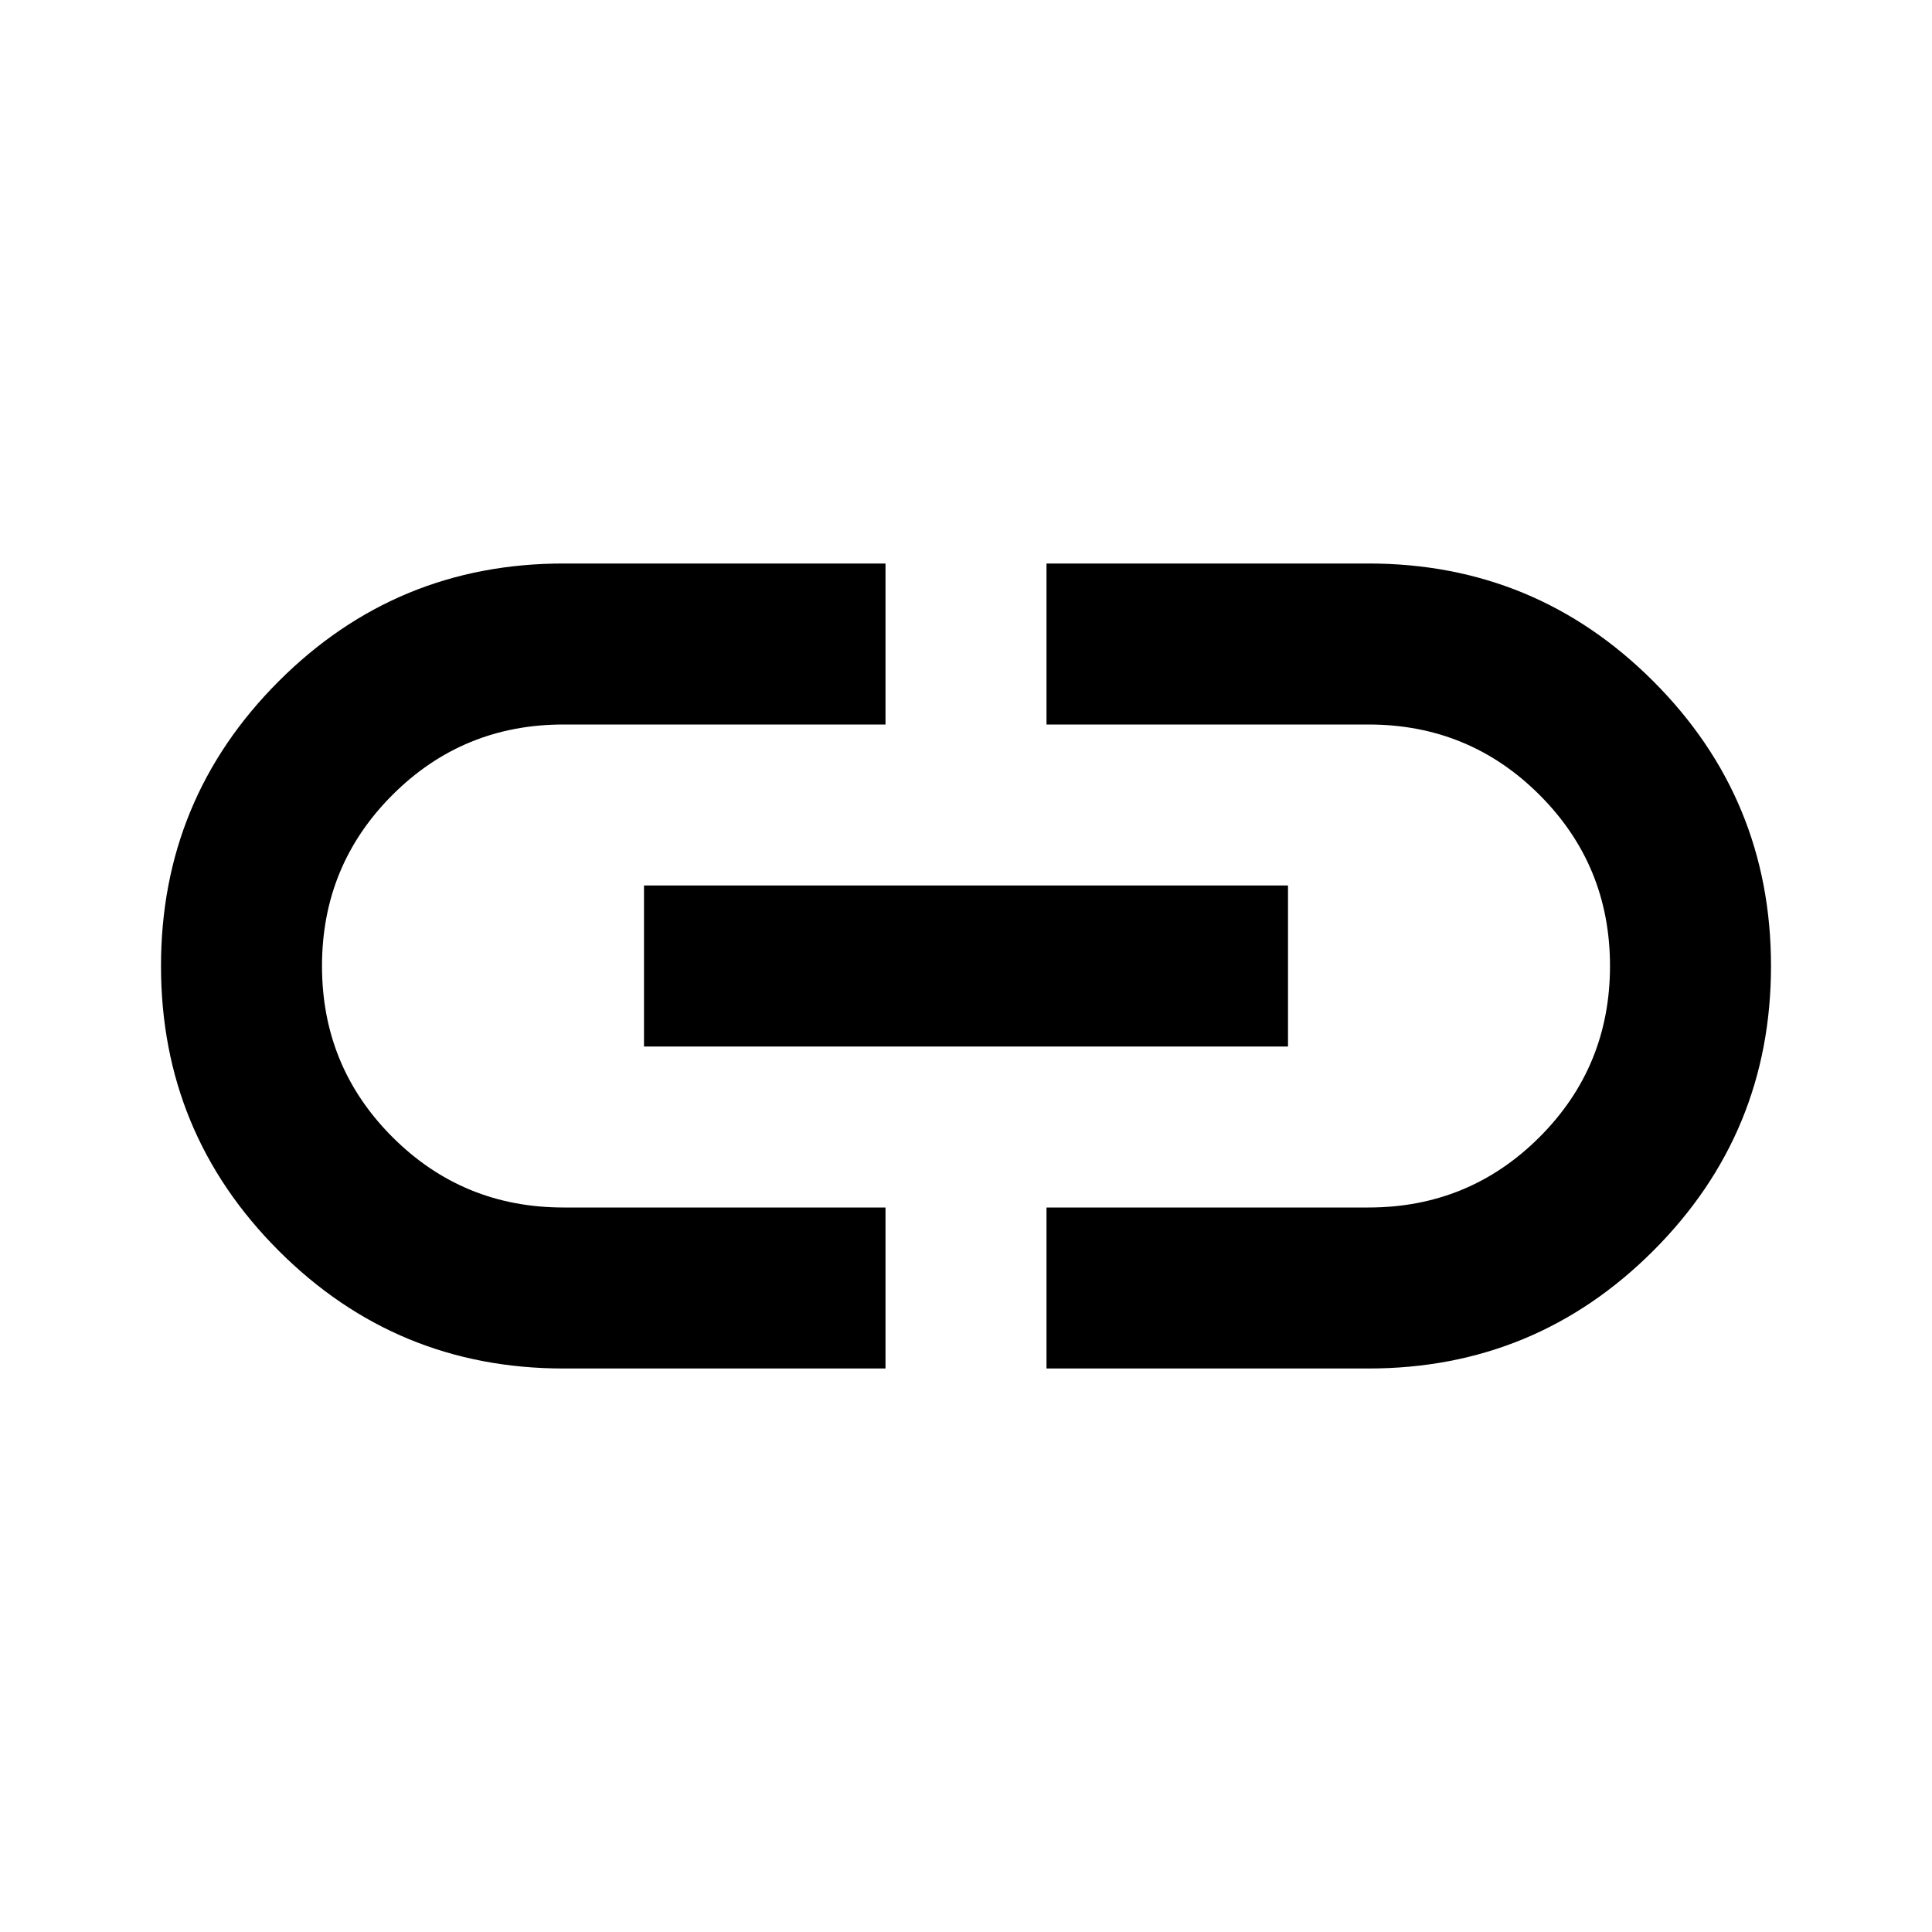
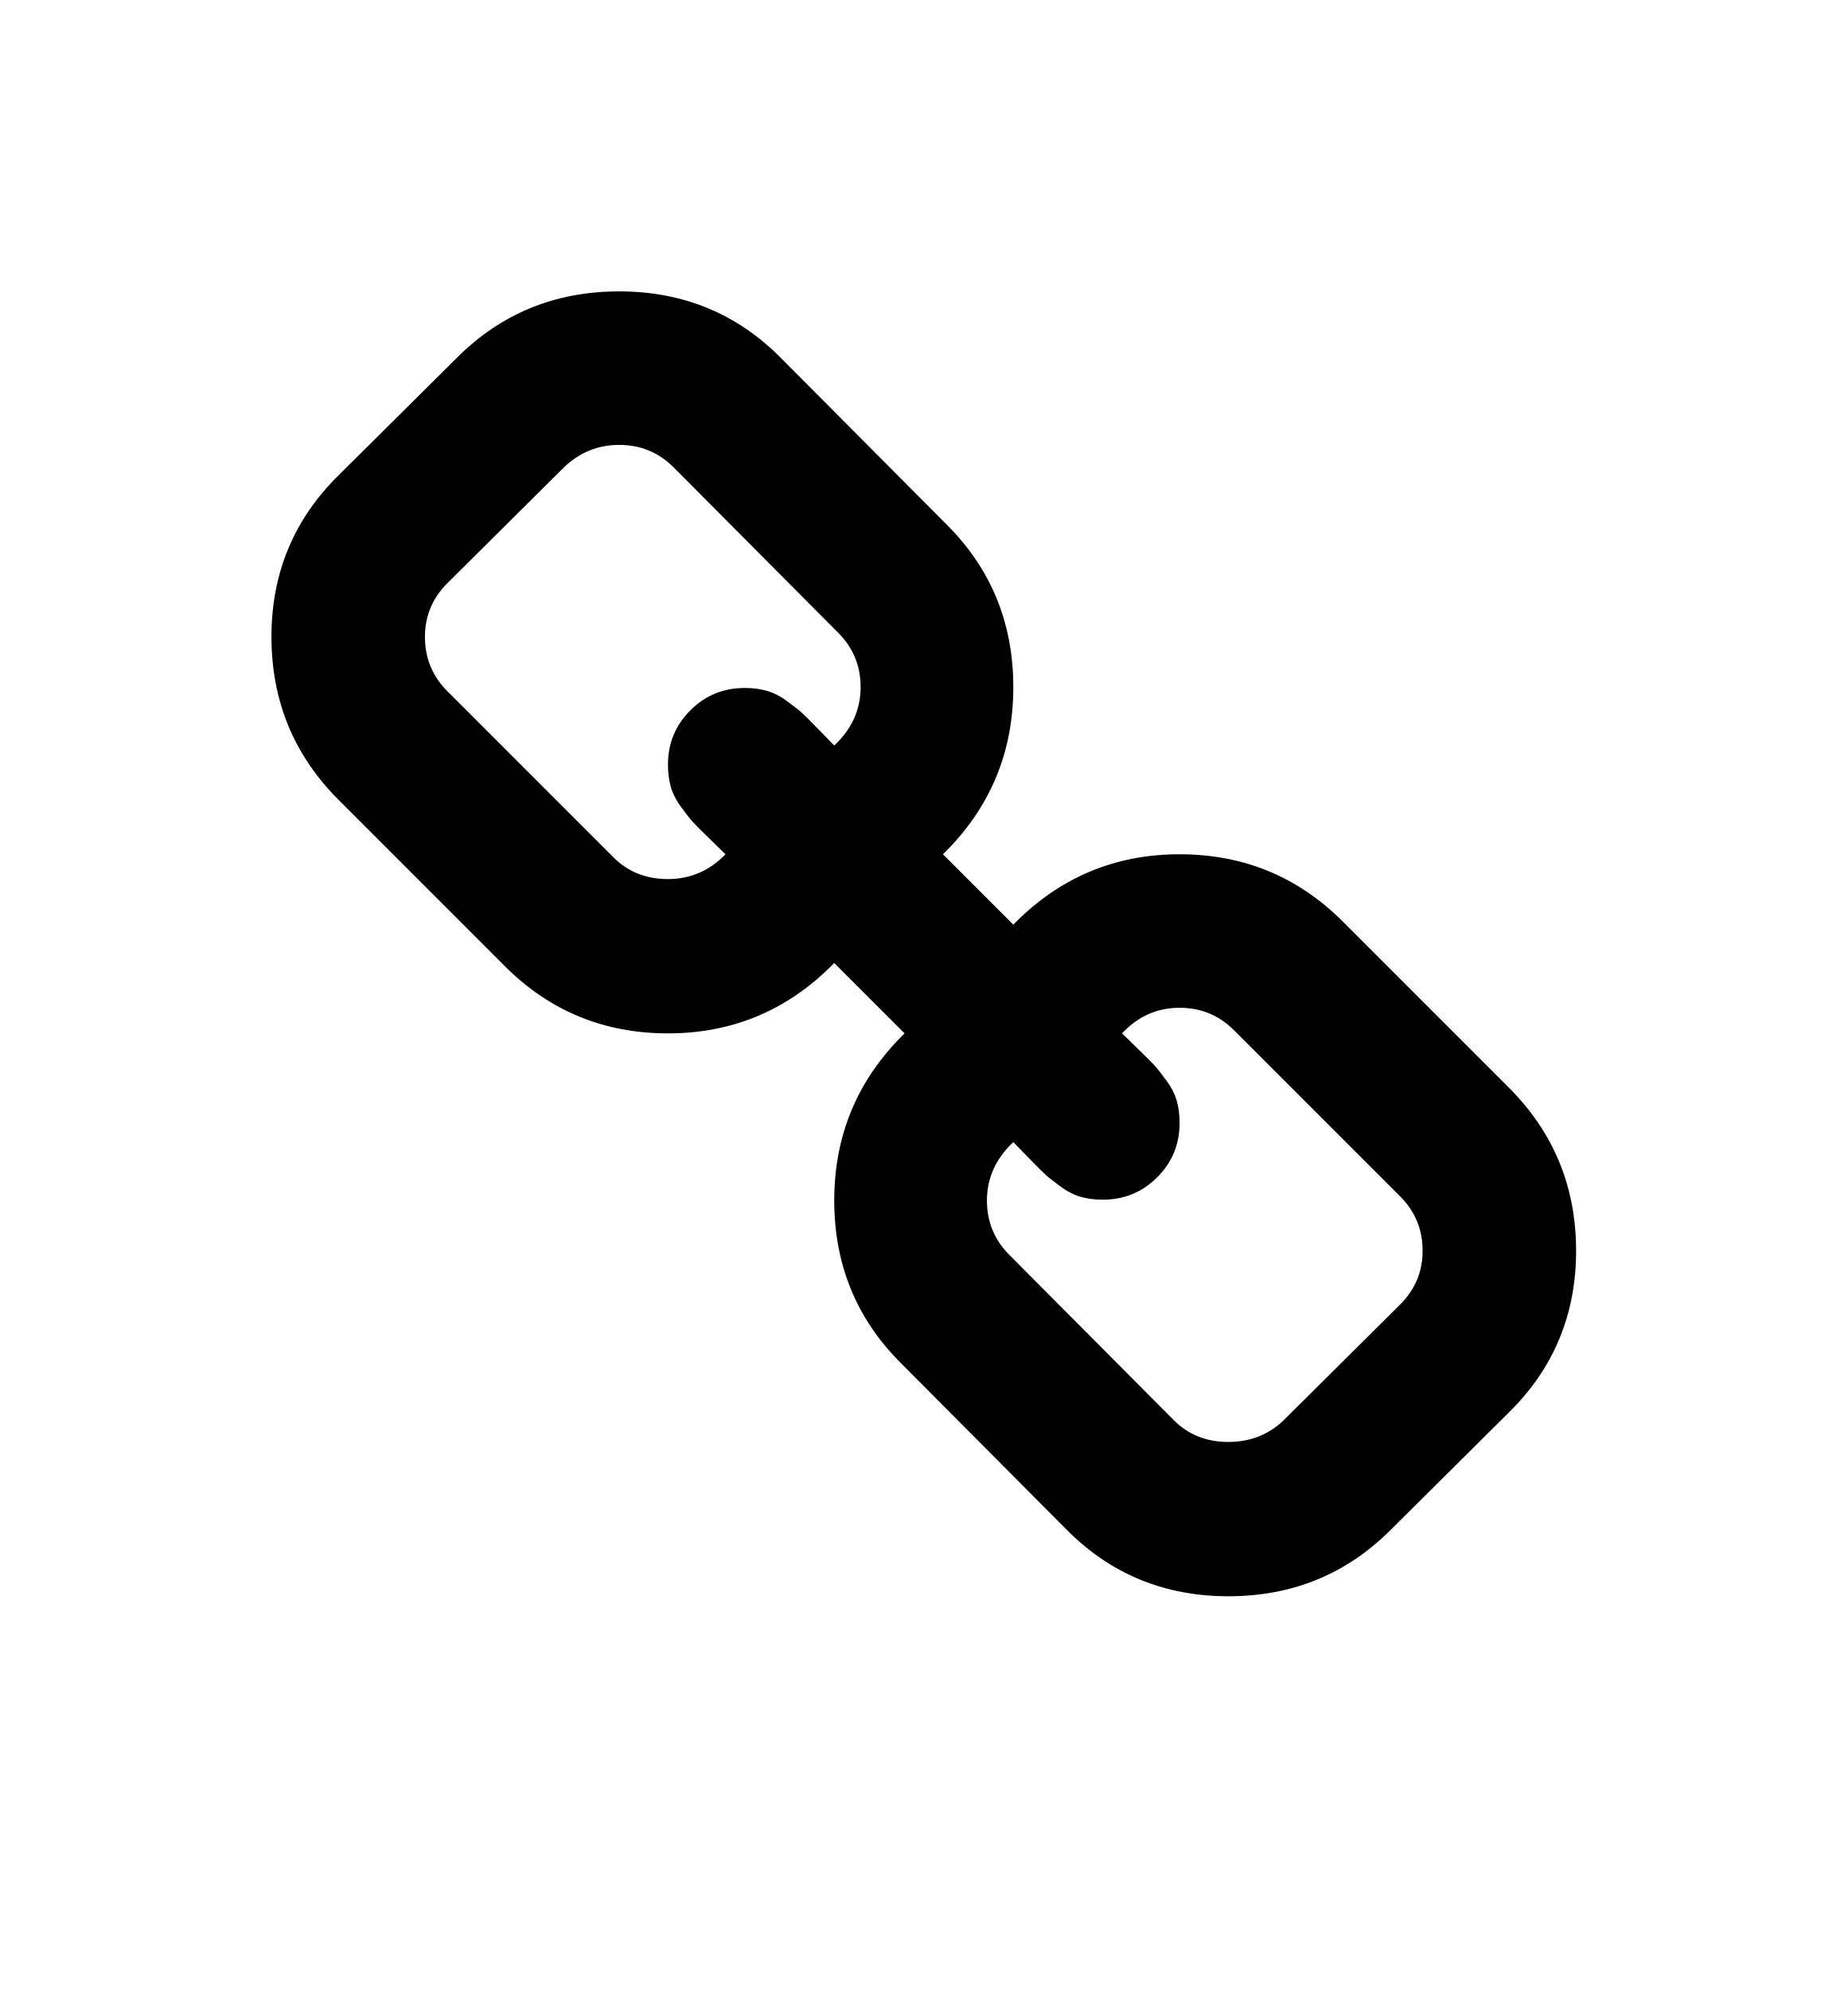
- <svg xmlns="http://www.w3.org/2000/svg" height="24" viewBox="0 -960 960 960" width="24">
-   <path d="M440-280H280q-83 0-141.5-58.5T80-480q0-83 58.5-141.5T280-680h160v80H280q-50 0-85 35t-35 85q0 50 35 85t85 35h160v80ZM320-440v-80h320v80H320Zm200 160v-80h160q50 0 85-35t35-85q0-50-35-85t-85-35H520v-80h160q83 0 141.5 58.5T880-480q0 83-58.5 141.5T680-280H520Z" />
+ <svg xmlns="http://www.w3.org/2000/svg" viewBox="-323.56 -348.44 2311.11 2488.89">
+   <path transform="matrix(1 0 0 -1 0 1536)" d="M1456 320Q1456 360 1428 388L1220 596Q1192 624 1152 624Q1110 624 1080 592Q1083 589 1099.0 573.5Q1115 558 1120.5 552.0Q1126 546 1135.5 533.0Q1145 520 1148.5 507.5Q1152 495 1152 480Q1152 440 1124.0 412.0Q1096 384 1056 384Q1041 384 1028.5 387.5Q1016 391 1003.0 400.5Q990 410 984.0 415.5Q978 421 962.5 437.0Q947 453 944 456Q911 425 911 383Q911 343 939 315L1145 108Q1172 81 1213 81Q1253 81 1281 107L1428 253Q1456 281 1456 320ZM753 1025Q753 1065 725 1093L519 1300Q491 1328 451 1328Q412 1328 383 1301L236 1155Q208 1127 208 1088Q208 1048 236 1020L444 812Q471 785 512 785Q554 785 584 816Q581 819 565.0 834.5Q549 850 543.5 856.0Q538 862 528.5 875.0Q519 888 515.5 900.5Q512 913 512 928Q512 968 540.0 996.0Q568 1024 608 1024Q623 1024 635.5 1020.5Q648 1017 661.0 1007.5Q674 998 680.0 992.5Q686 987 701.5 971.0Q717 955 720 952Q753 983 753 1025ZM1563 117 1416 -29Q1333 -112 1213 -112Q1092 -112 1009 -27L803 180Q720 263 720 383Q720 506 808 592L720 680Q634 592 512 592Q392 592 308 676L100 884Q16 968 16.0 1088.0Q16 1208 101 1291L248 1437Q331 1520 451 1520Q572 1520 655 1435L861 1228Q944 1145 944 1025Q944 902 856 816L944 728Q1030 816 1152 816Q1272 816 1356 732L1564 524Q1648 440 1648.0 320.0Q1648 200 1563 117Z" />
</svg>
